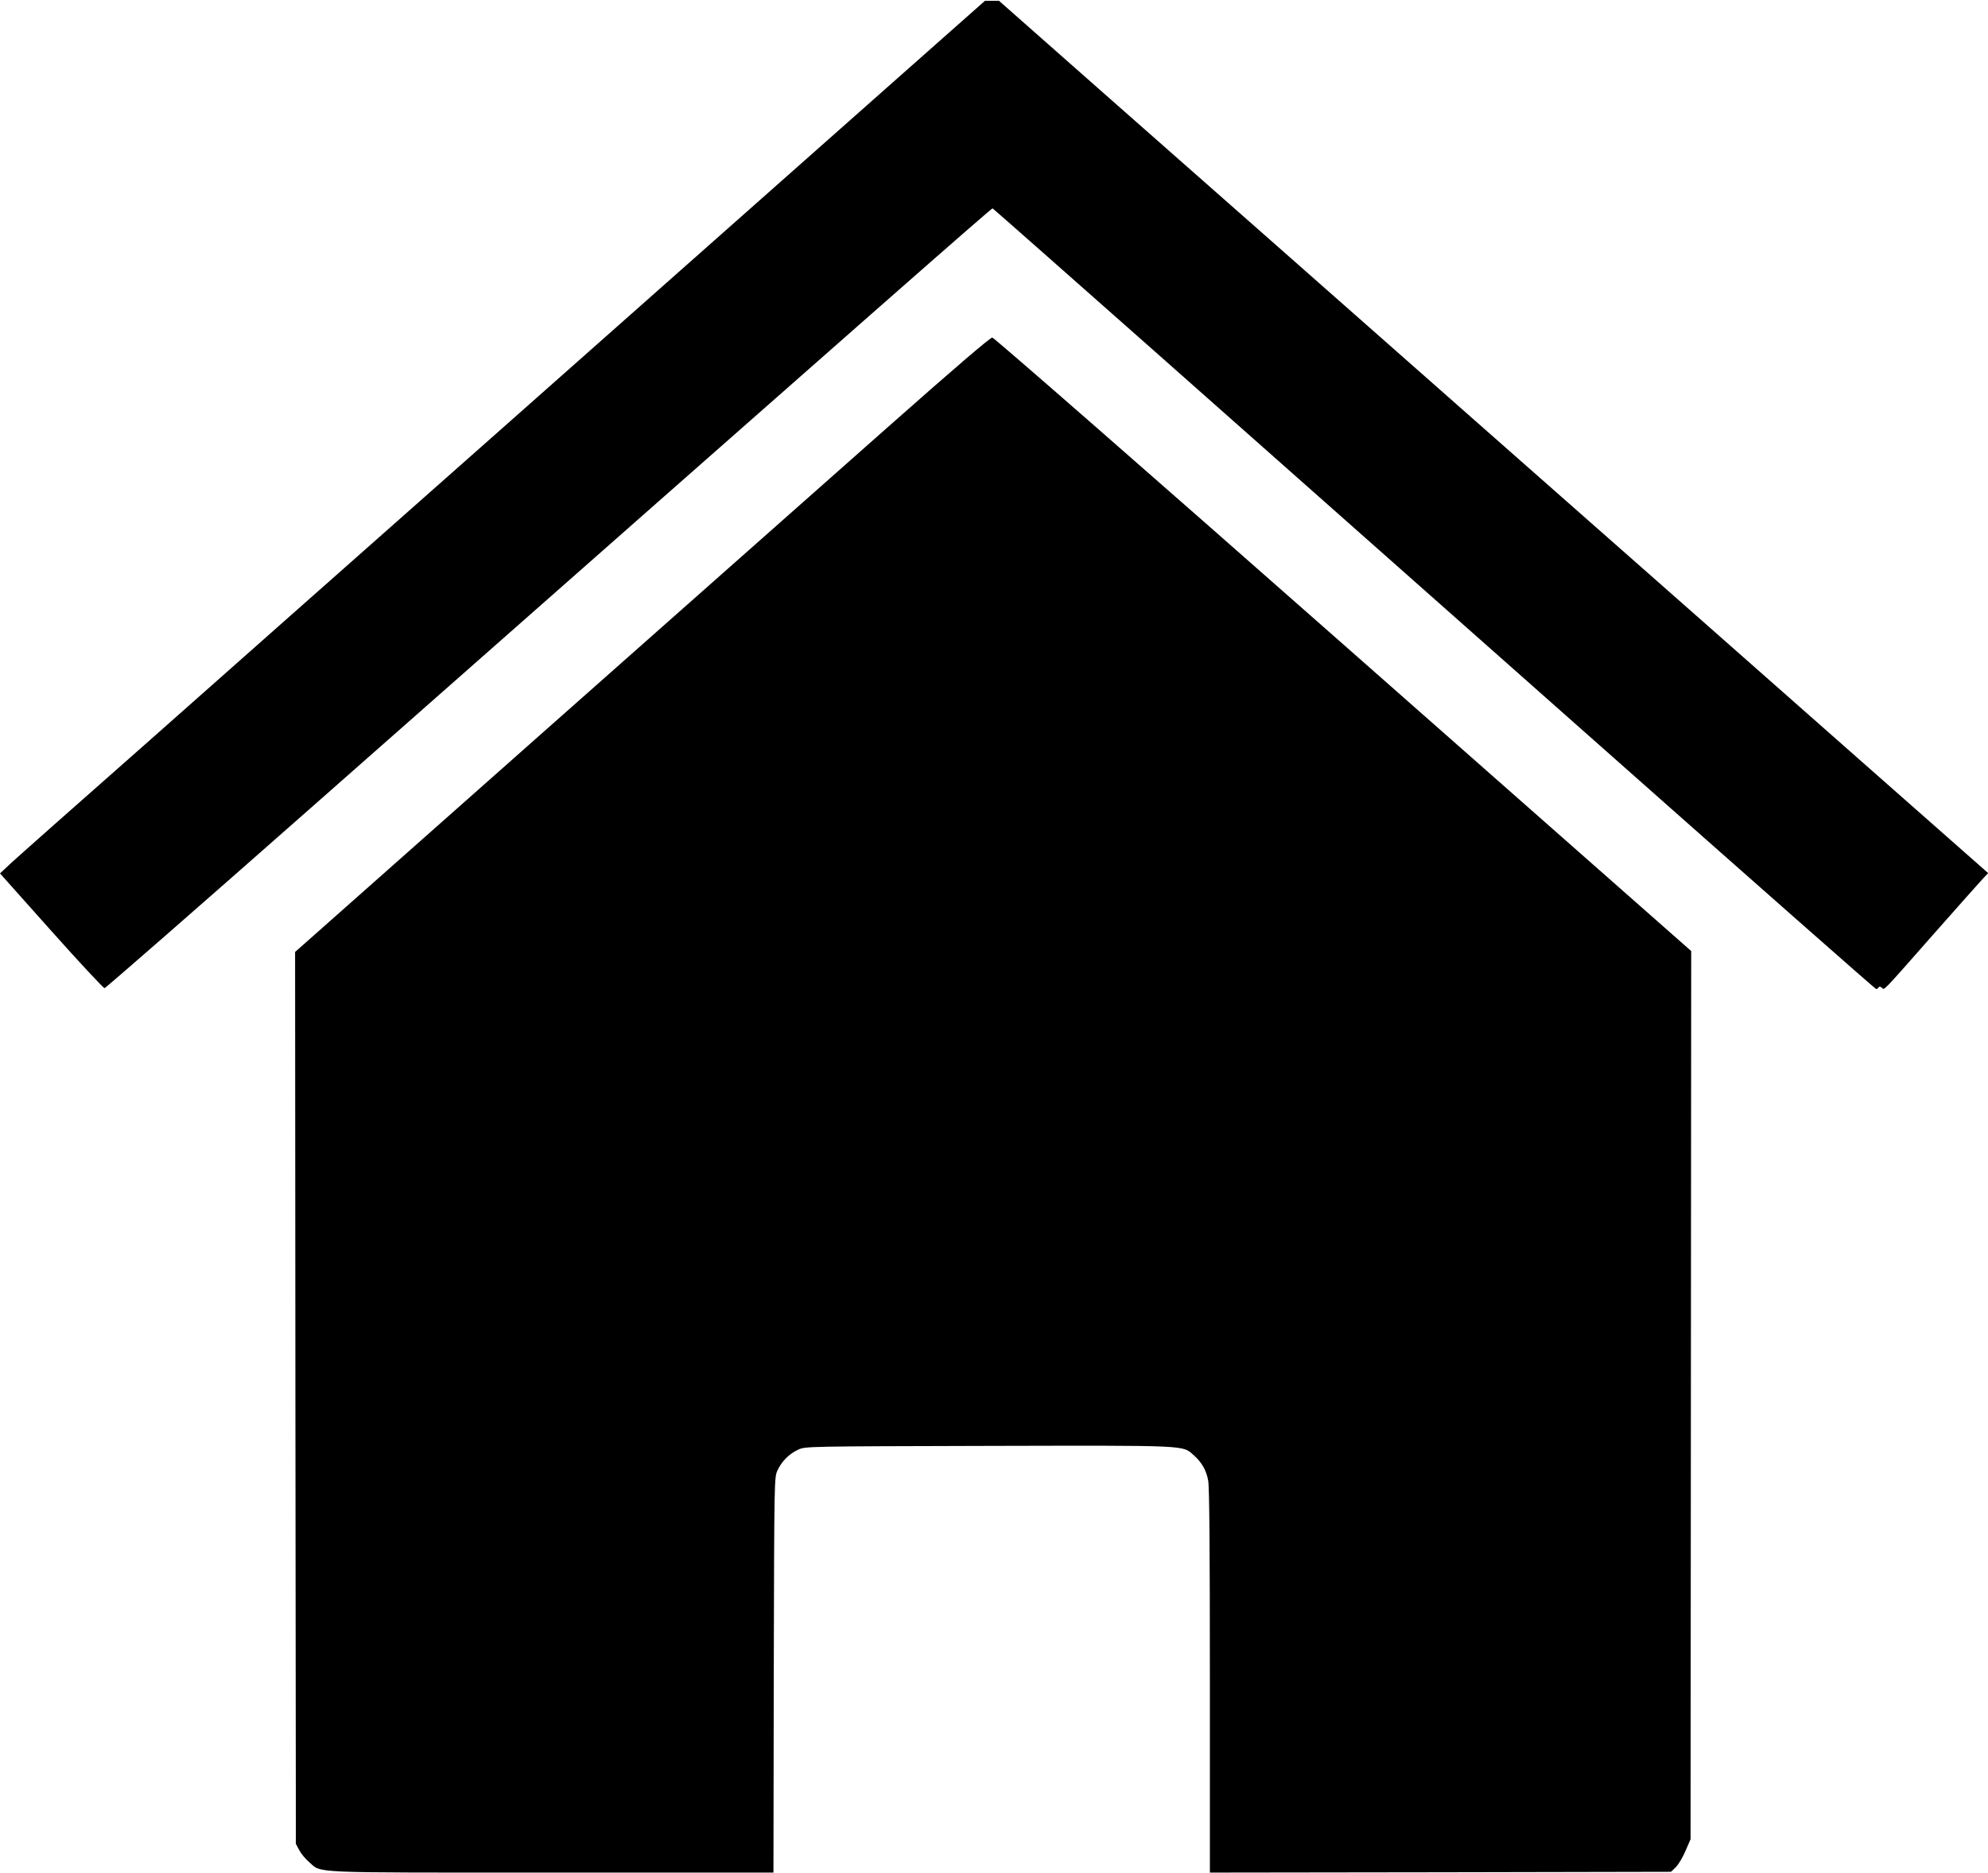
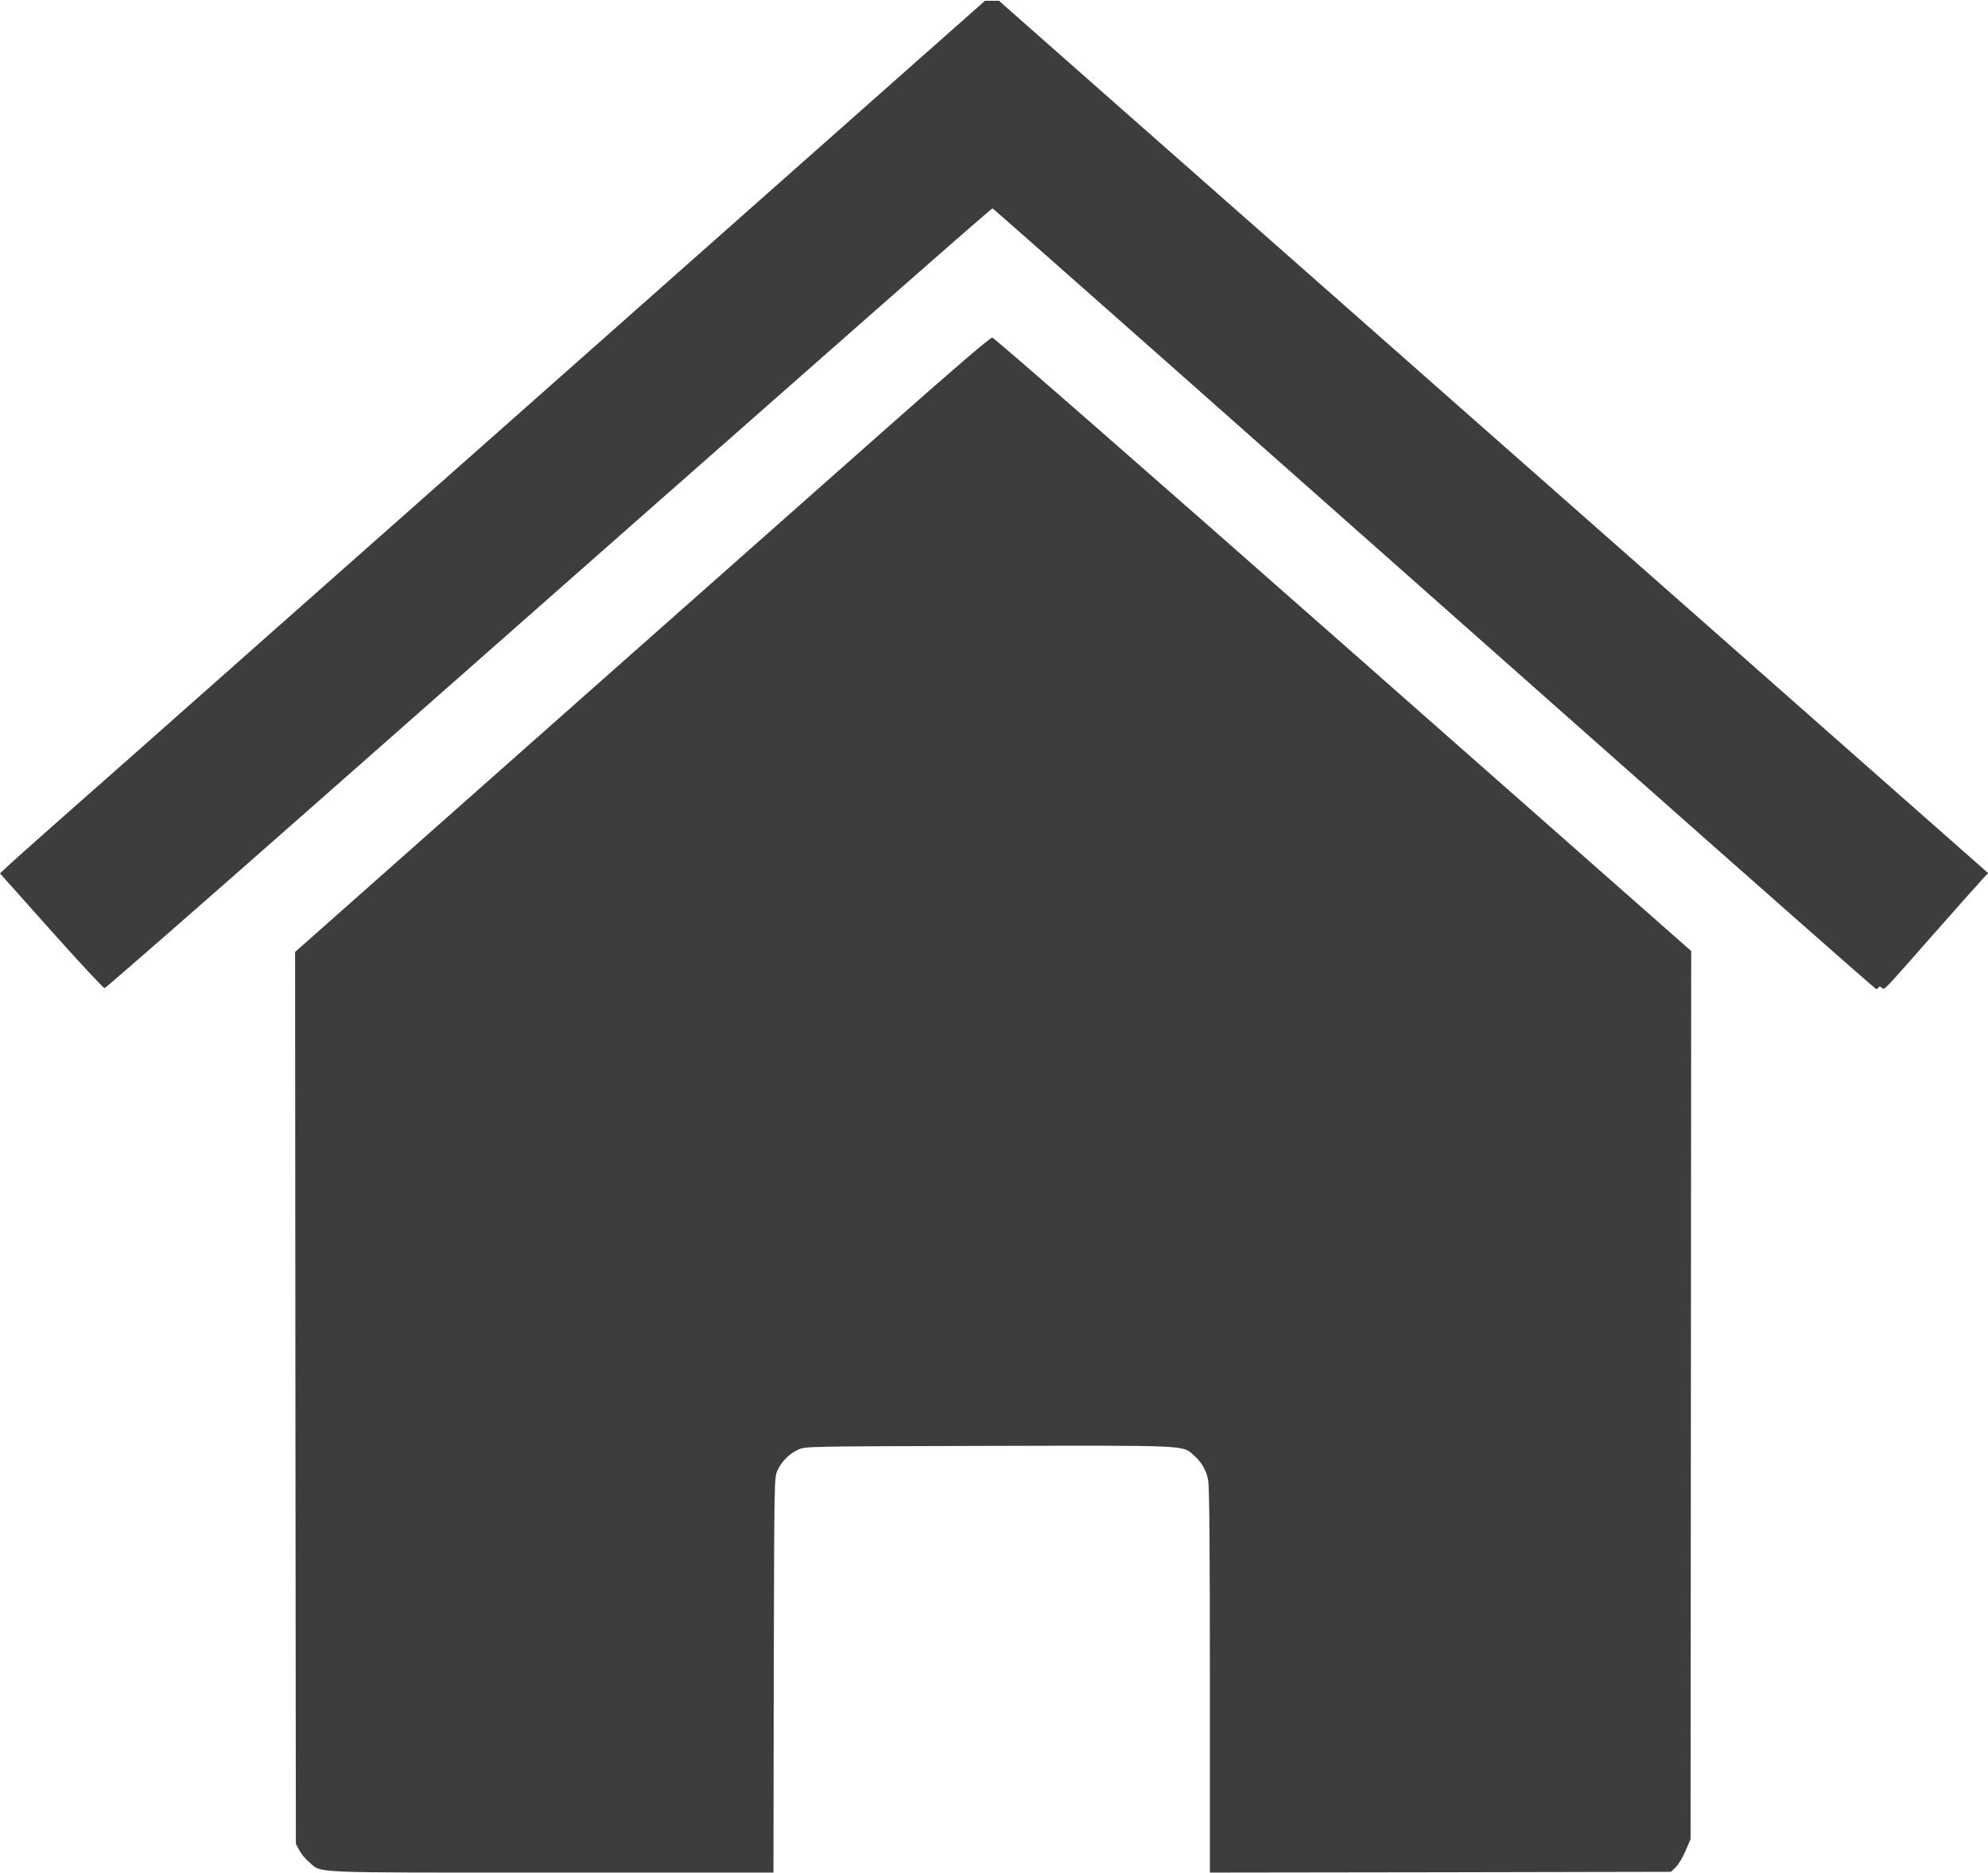
<svg xmlns="http://www.w3.org/2000/svg" version="1.0" width="1280pt" height="1206pt" viewBox="0 0 1280 1206" preserveAspectRatio="xMidYMid meet">
-   <g transform="translate(0,1206) scale(0.1,-0.1)" fill="#000000" stroke="none">
+   <g transform="translate(0,1206) scale(0.1,-0.1)" fill="#3d3d3d" stroke="none">
    <path d="M5828 11600 c-282 -250 -1418 -1256 -2523 -2235 -1106 -978 -2165 -1917 -2355 -2085 -190 -168 -460 -407 -600 -530 -140 -124 -276 -245 -302 -270 l-48 -45 330 -370 c181 -203 336 -369 343 -369 8 1 603 521 1323 1156 3778 3332 4388 3868 4395 3866 4 -2 470 -413 1036 -914 565 -501 1842 -1631 2836 -2512 994 -881 1812 -1602 1817 -1602 5 0 12 5 15 10 5 8 11 7 21 -1 19 -15 -10 -45 339 351 153 173 293 331 312 351 l34 36 -838 739 c-461 407 -1544 1363 -2408 2124 -863 762 -1919 1693 -2347 2070 l-776 685 -45 0 -45 0 -514 -455z" />
    <path d="M5707 9301 c-364 -322 -1370 -1213 -2235 -1979 l-1572 -1393 2 -2872 3 -2872 22 -41 c12 -23 41 -58 64 -77 83 -72 -24 -67 1561 -67 l1428 0 2 1273 c3 1266 3 1272 24 1317 26 58 76 108 134 134 45 21 52 21 1224 24 1304 3 1248 5 1322 -60 52 -46 81 -97 93 -163 8 -40 11 -454 11 -1292 l0 -1233 1484 2 1485 3 30 29 c17 16 45 63 63 105 l33 76 2 2860 2 2860 -2240 1975 c-1270 1120 -2249 1976 -2260 1976 -13 1 -247 -200 -682 -585z" />
  </g>
</svg>
